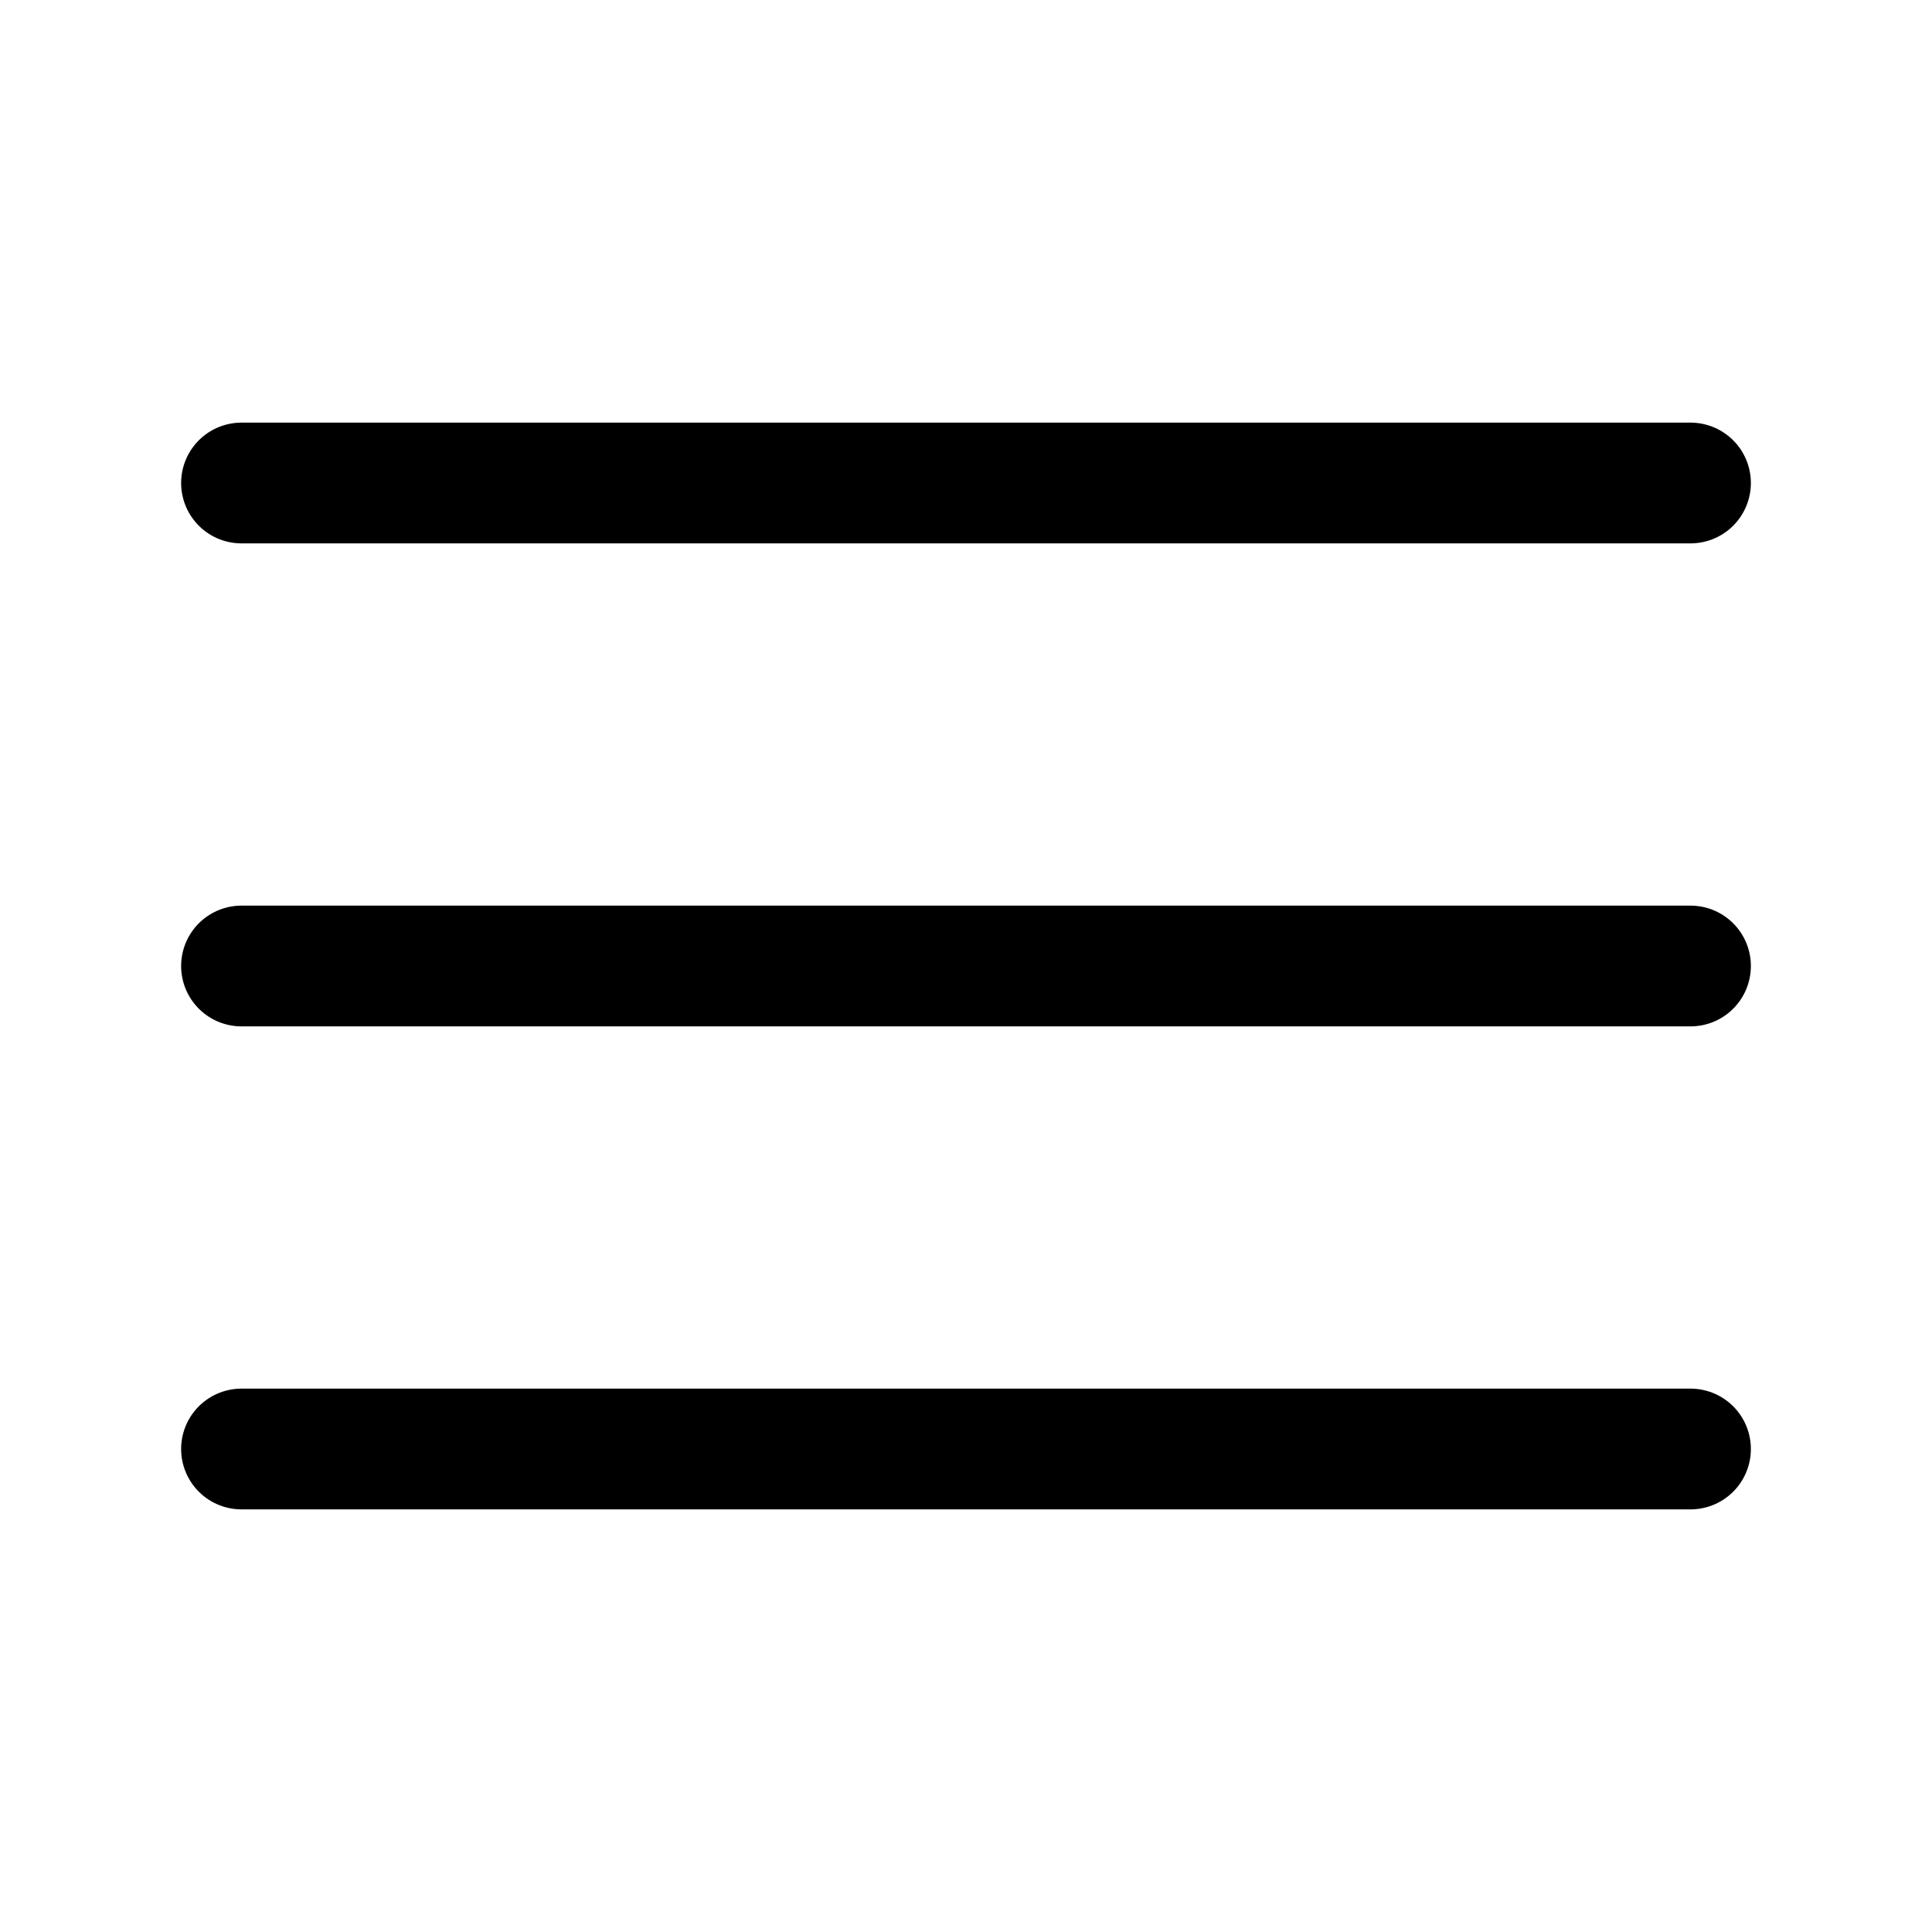
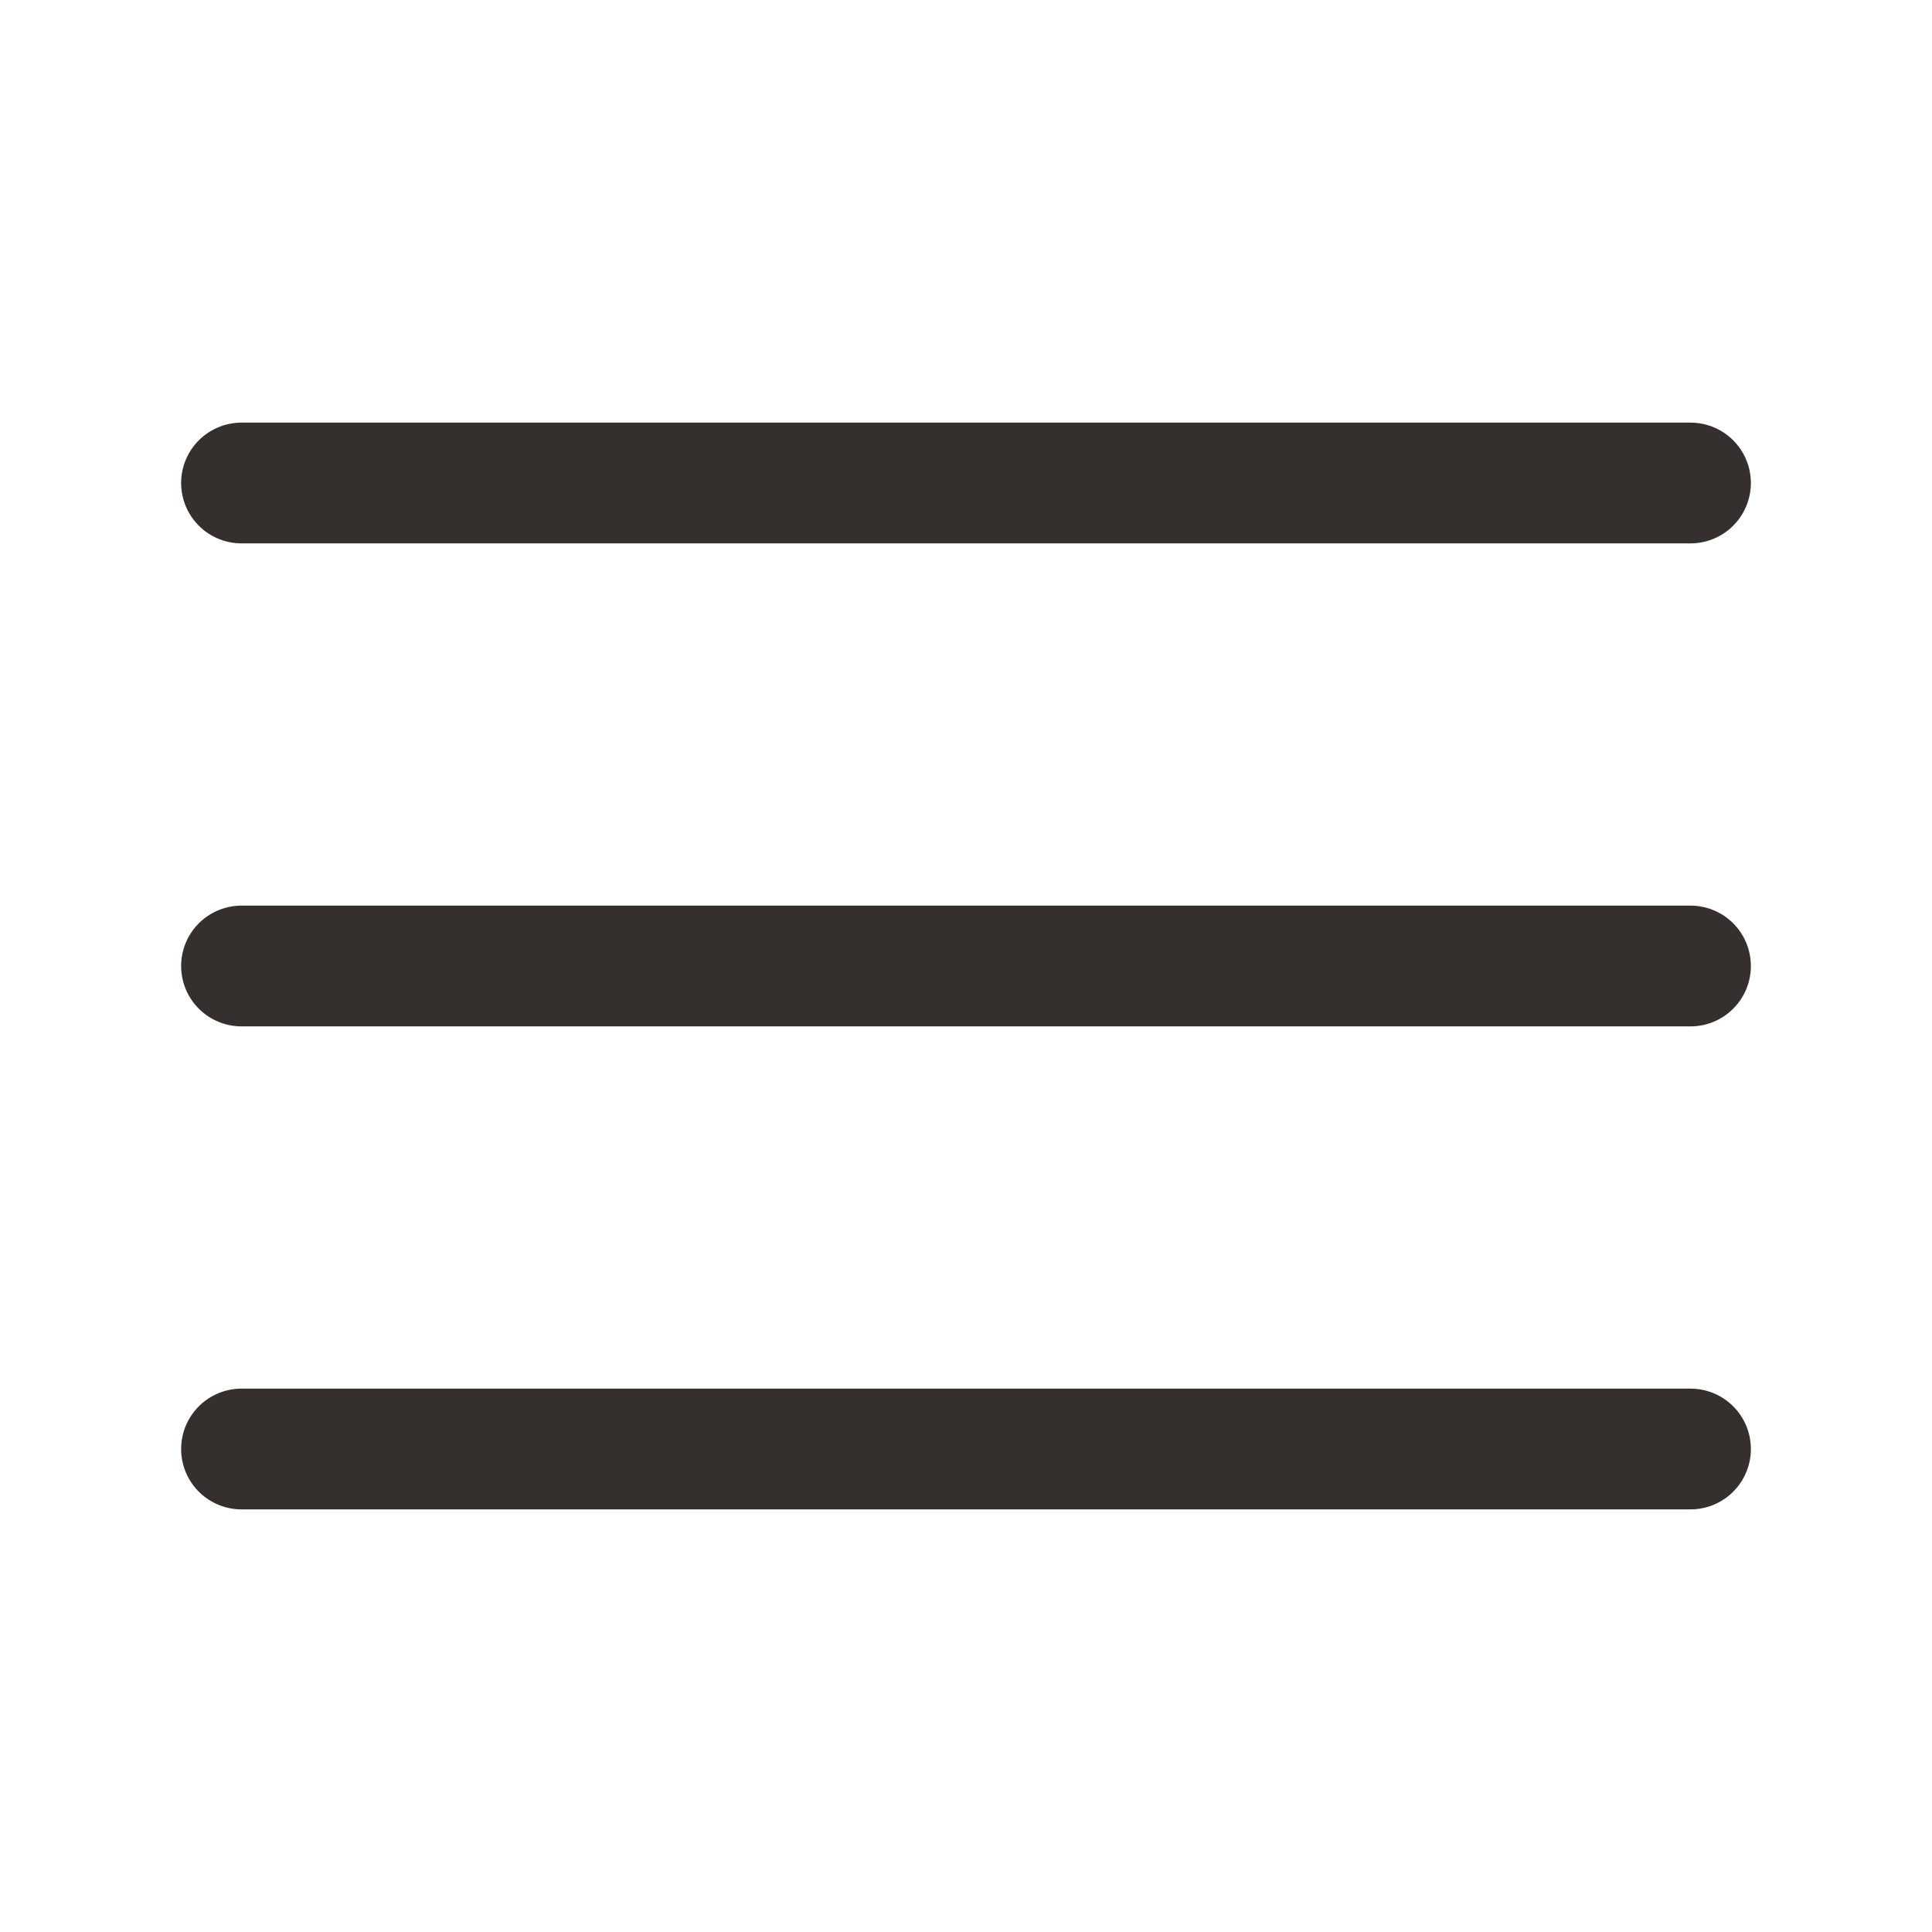
- <svg xmlns="http://www.w3.org/2000/svg" viewBox="0 0 24 24" fill="none" stroke="currentColor" stroke-width="1.5" stroke-linecap="round">
+ <svg xmlns="http://www.w3.org/2000/svg" viewBox="0 0 24 24" fill="none" stroke="#35302D" stroke-width="1.5" stroke-linecap="round">
  <line x1="3" y1="6" x2="21" y2="6" />
  <line x1="3" y1="12" x2="21" y2="12" />
  <line x1="3" y1="18" x2="21" y2="18" />
</svg>
